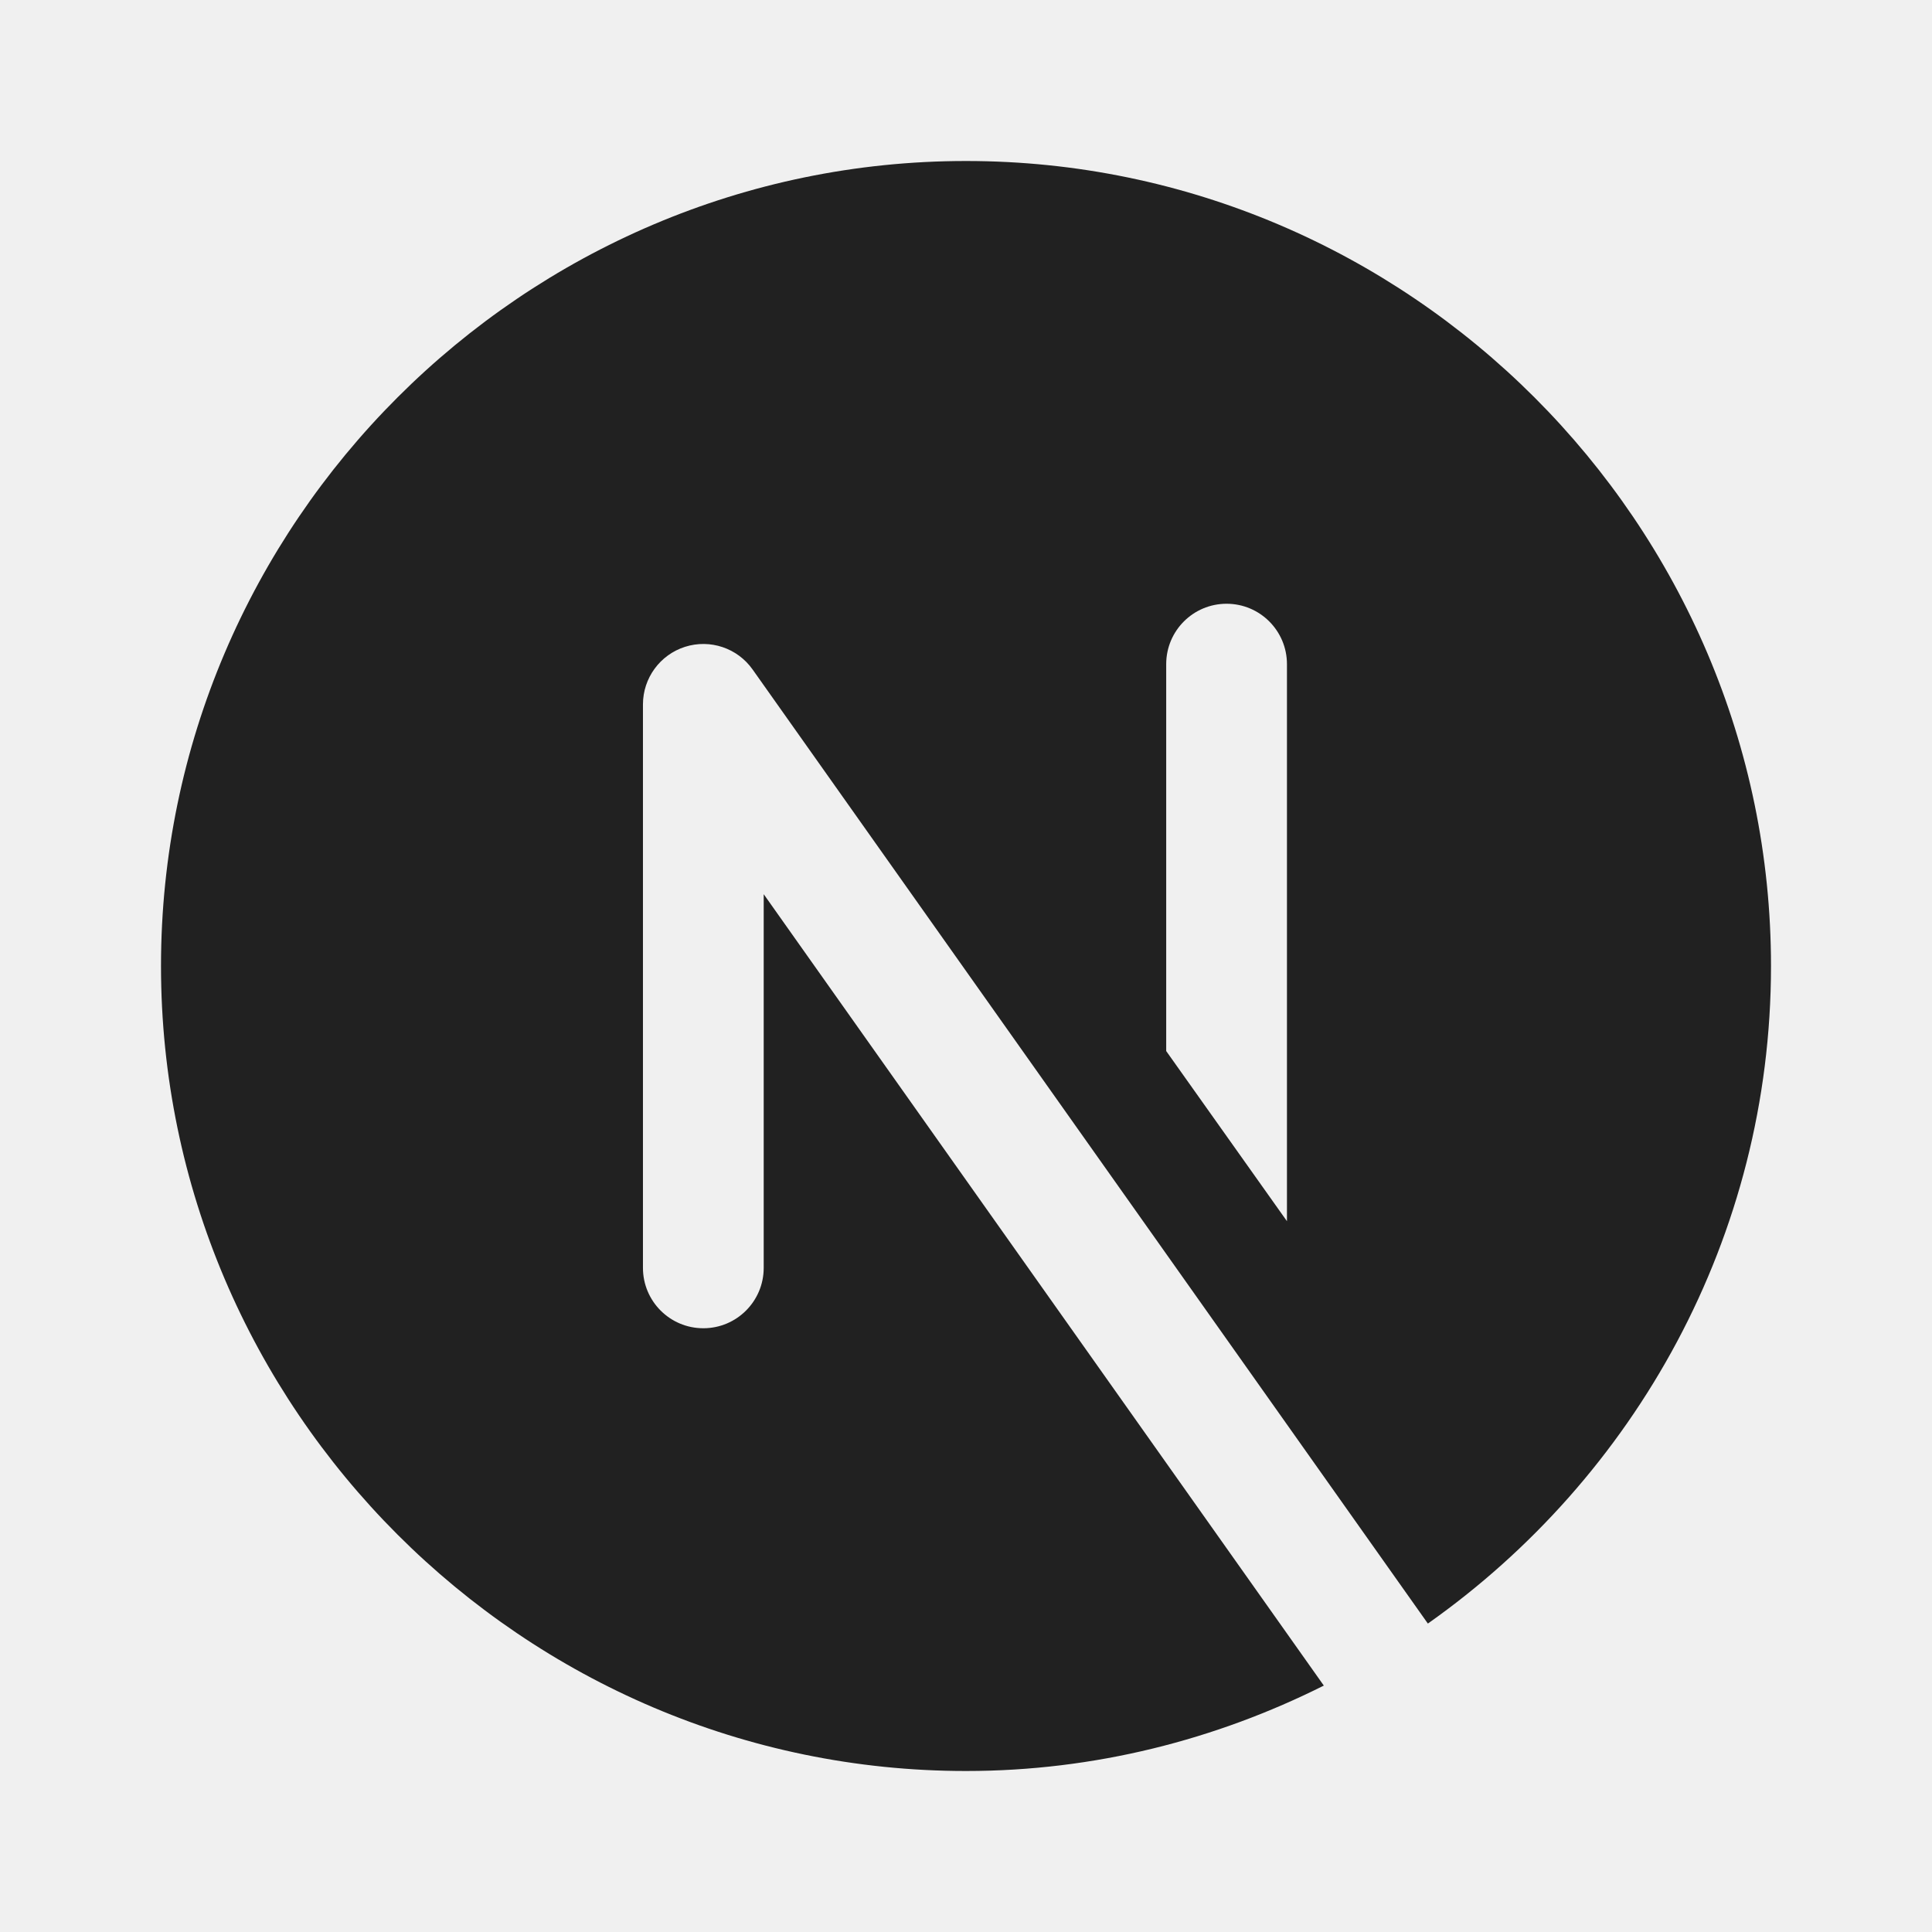
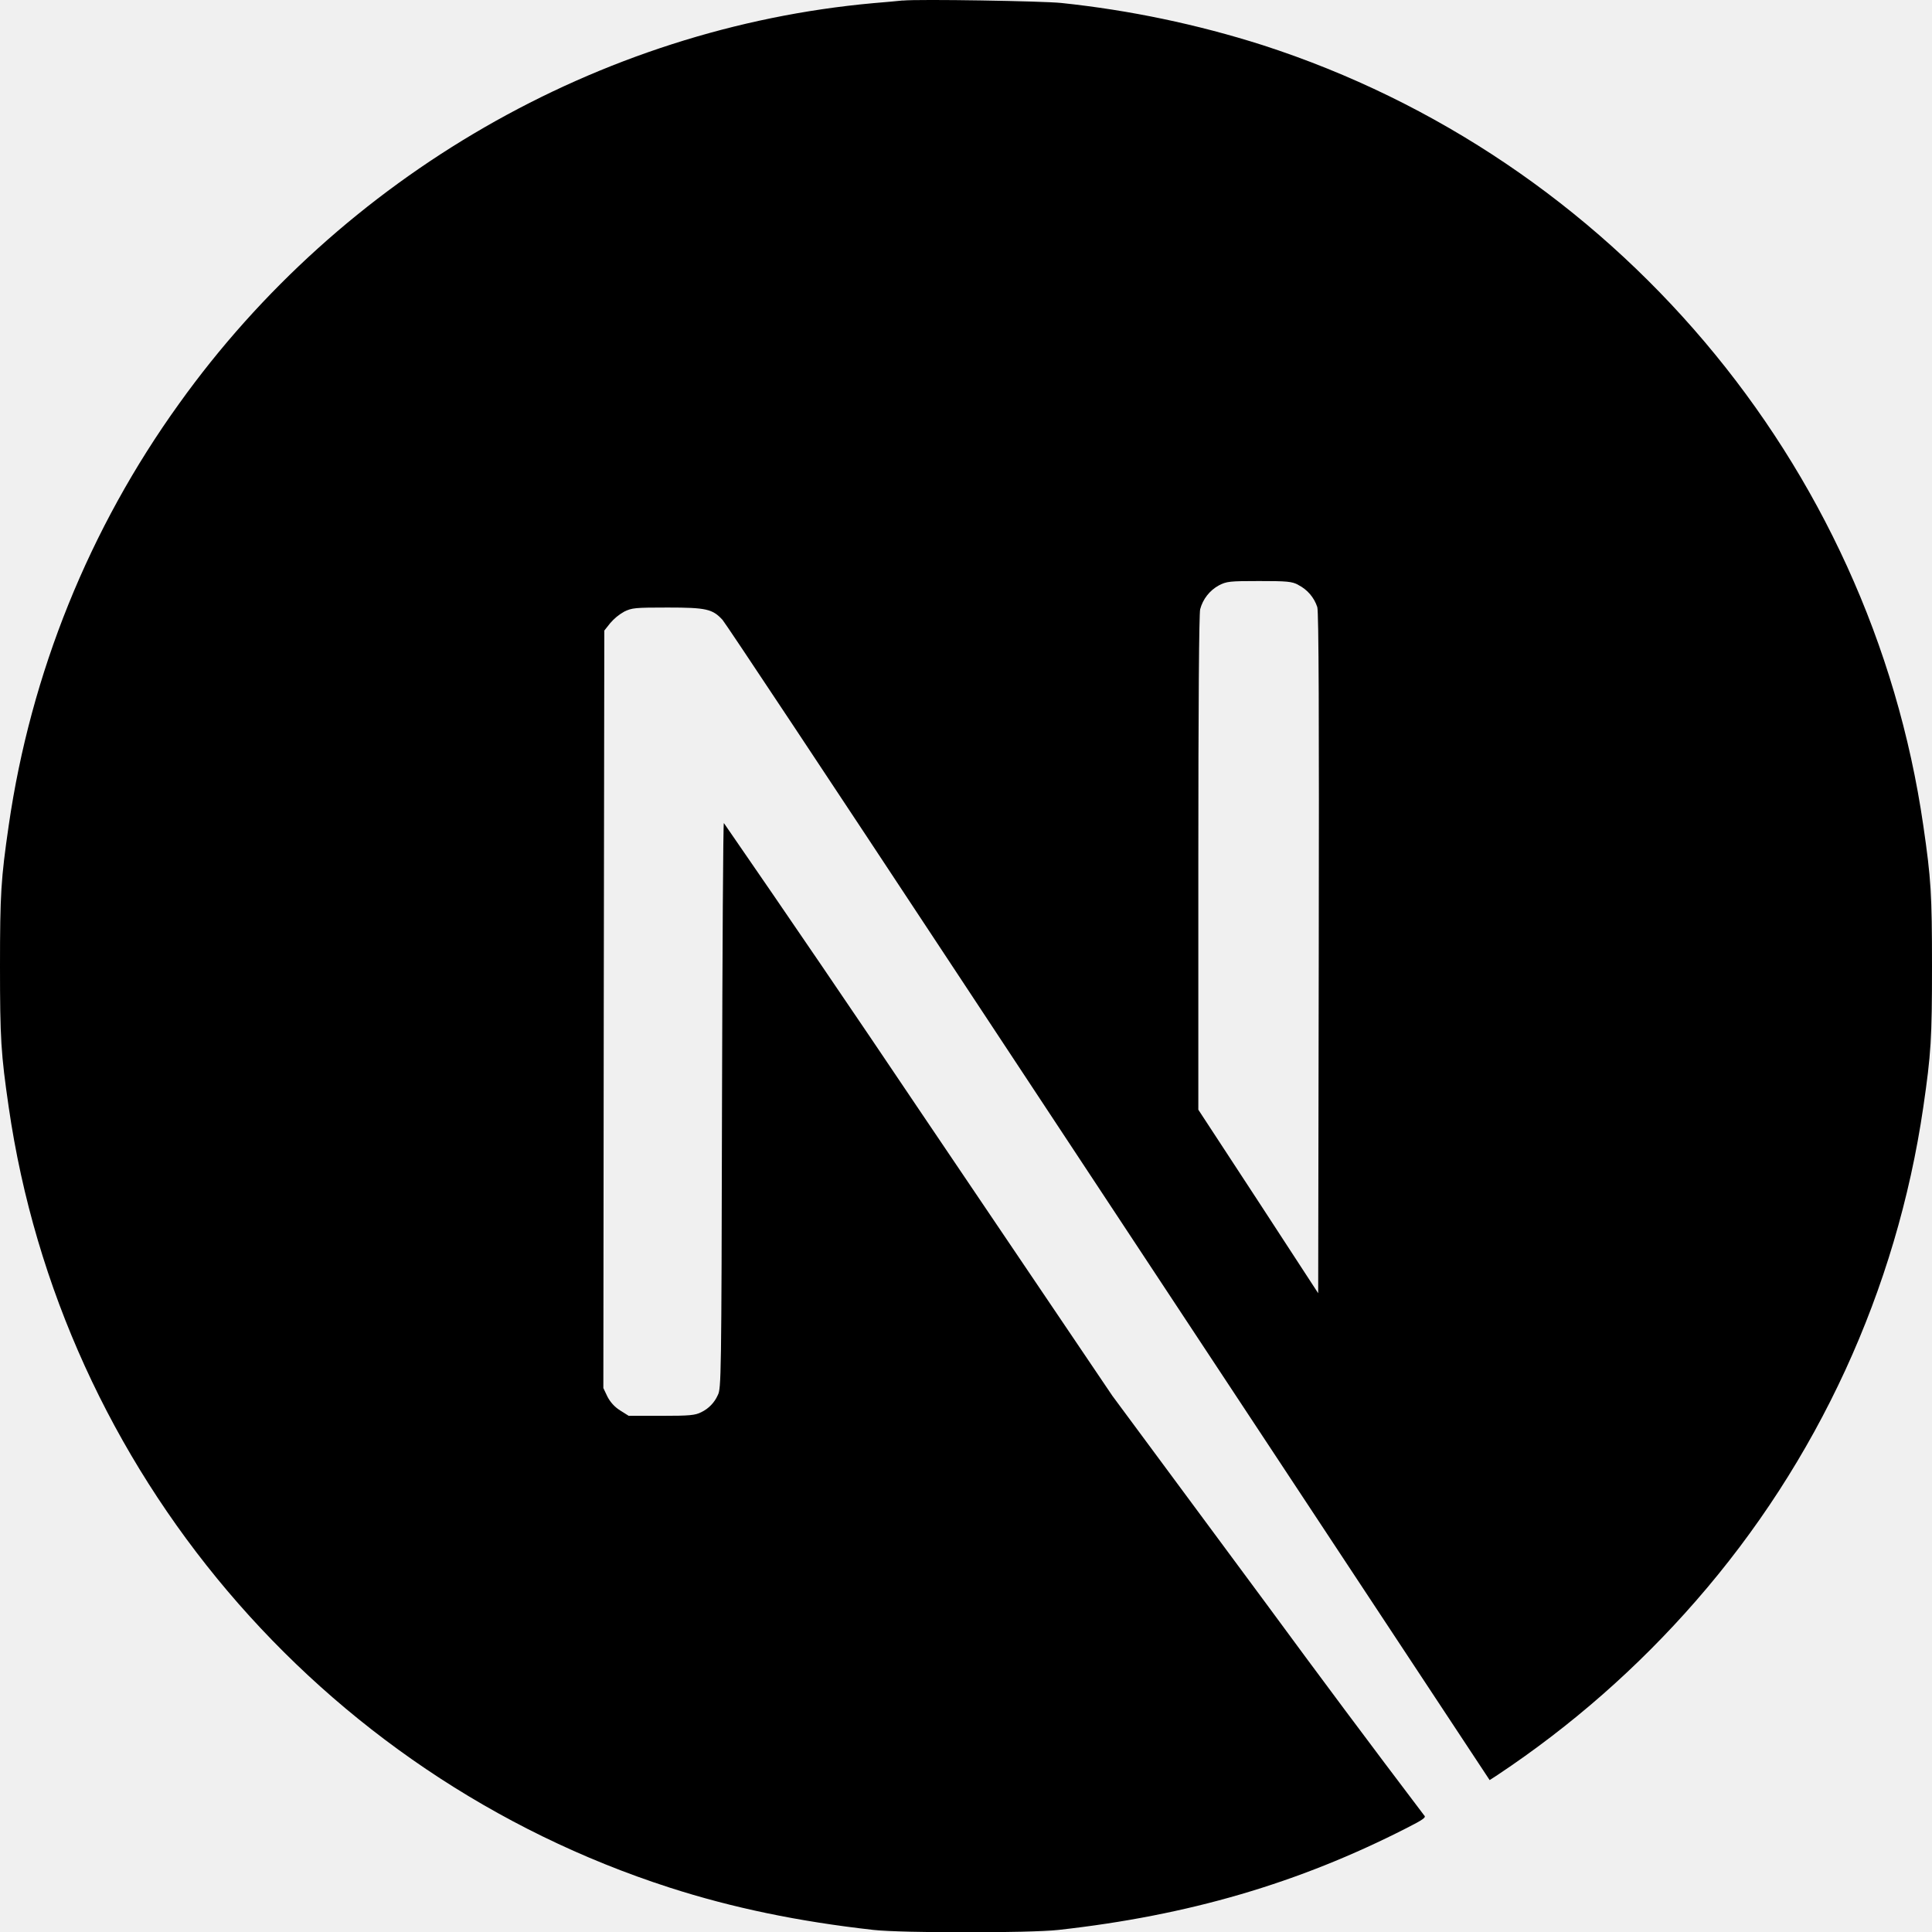
- <svg xmlns="http://www.w3.org/2000/svg" viewBox="0 0 48 48" width="48px" height="48px">
-   <path fill="#212121" d="M18.974,31.5c0,0.828-0.671,1.5-1.5,1.5s-1.5-0.672-1.5-1.5v-14c0-0.653,0.423-1.231,1.045-1.43 c0.625-0.198,1.302,0.03,1.679,0.563l16.777,23.704C40.617,36.709,44,30.735,44,24c0-11-9-20-20-20S4,13,4,24s9,20,20,20 c3.192,0,6.206-0.777,8.89-2.122L18.974,22.216V31.5z M28.974,16.5c0-0.828,0.671-1.5,1.5-1.5s1.5,0.672,1.5,1.5v13.84l-3-4.227 V16.5z" />
+ <svg xmlns="http://www.w3.org/2000/svg" width="1em" height="1em" viewBox="0 0 24 24">
+   <g fill="none">
+     <g clip-path="url(#svgIDa)">
+       <path fill="currentColor" d="M11.214.006c-.052.005-.216.022-.364.033c-3.408.308-6.6 2.147-8.624 4.974a11.88 11.88 0 0 0-2.118 5.243c-.096.66-.108.854-.108 1.748s.012 1.089.108 1.748c.652 4.507 3.86 8.293 8.209 9.696c.779.251 1.6.422 2.533.526c.364.04 1.936.04 2.3 0c1.611-.179 2.977-.578 4.323-1.265c.207-.105.247-.134.219-.157a211.64 211.64 0 0 1-1.955-2.62l-1.919-2.593l-2.404-3.559a342.499 342.499 0 0 0-2.422-3.556c-.009-.003-.018 1.578-.023 3.51c-.007 3.38-.01 3.516-.052 3.596a.426.426 0 0 1-.206.213c-.075.038-.14.045-.495.045H7.81l-.108-.068a.44.44 0 0 1-.157-.172l-.05-.105l.005-4.704l.007-4.706l.073-.092a.644.644 0 0 1 .174-.143c.096-.047.133-.051.54-.051c.478 0 .558.018.682.154c.035.038 1.337 2 2.895 4.362l4.734 7.172l1.9 2.878l.097-.063a12.318 12.318 0 0 0 2.465-2.163a11.947 11.947 0 0 0 2.825-6.135c.096-.66.108-.854.108-1.748s-.012-1.088-.108-1.748C23.24 5.75 20.032 1.963 15.683.56a12.6 12.6 0 0 0-2.498-.523c-.226-.024-1.776-.05-1.97-.03Zm4.913 7.26a.473.473 0 0 1 .237.276c.018.06.023 1.365.018 4.305l-.007 4.218l-.743-1.14l-.746-1.14v-3.066c0-1.983.009-3.097.023-3.151a.478.478 0 0 1 .232-.296c.097-.05.132-.054.5-.054c.347 0 .408.005.486.047Z" />
+     </g>
+     <defs>
+       <clipPath id="svgIDa">
+         <path fill="#fff" d="M0 0h24v24H0z" />
+       </clipPath>
+     </defs>
+   </g>
</svg>
